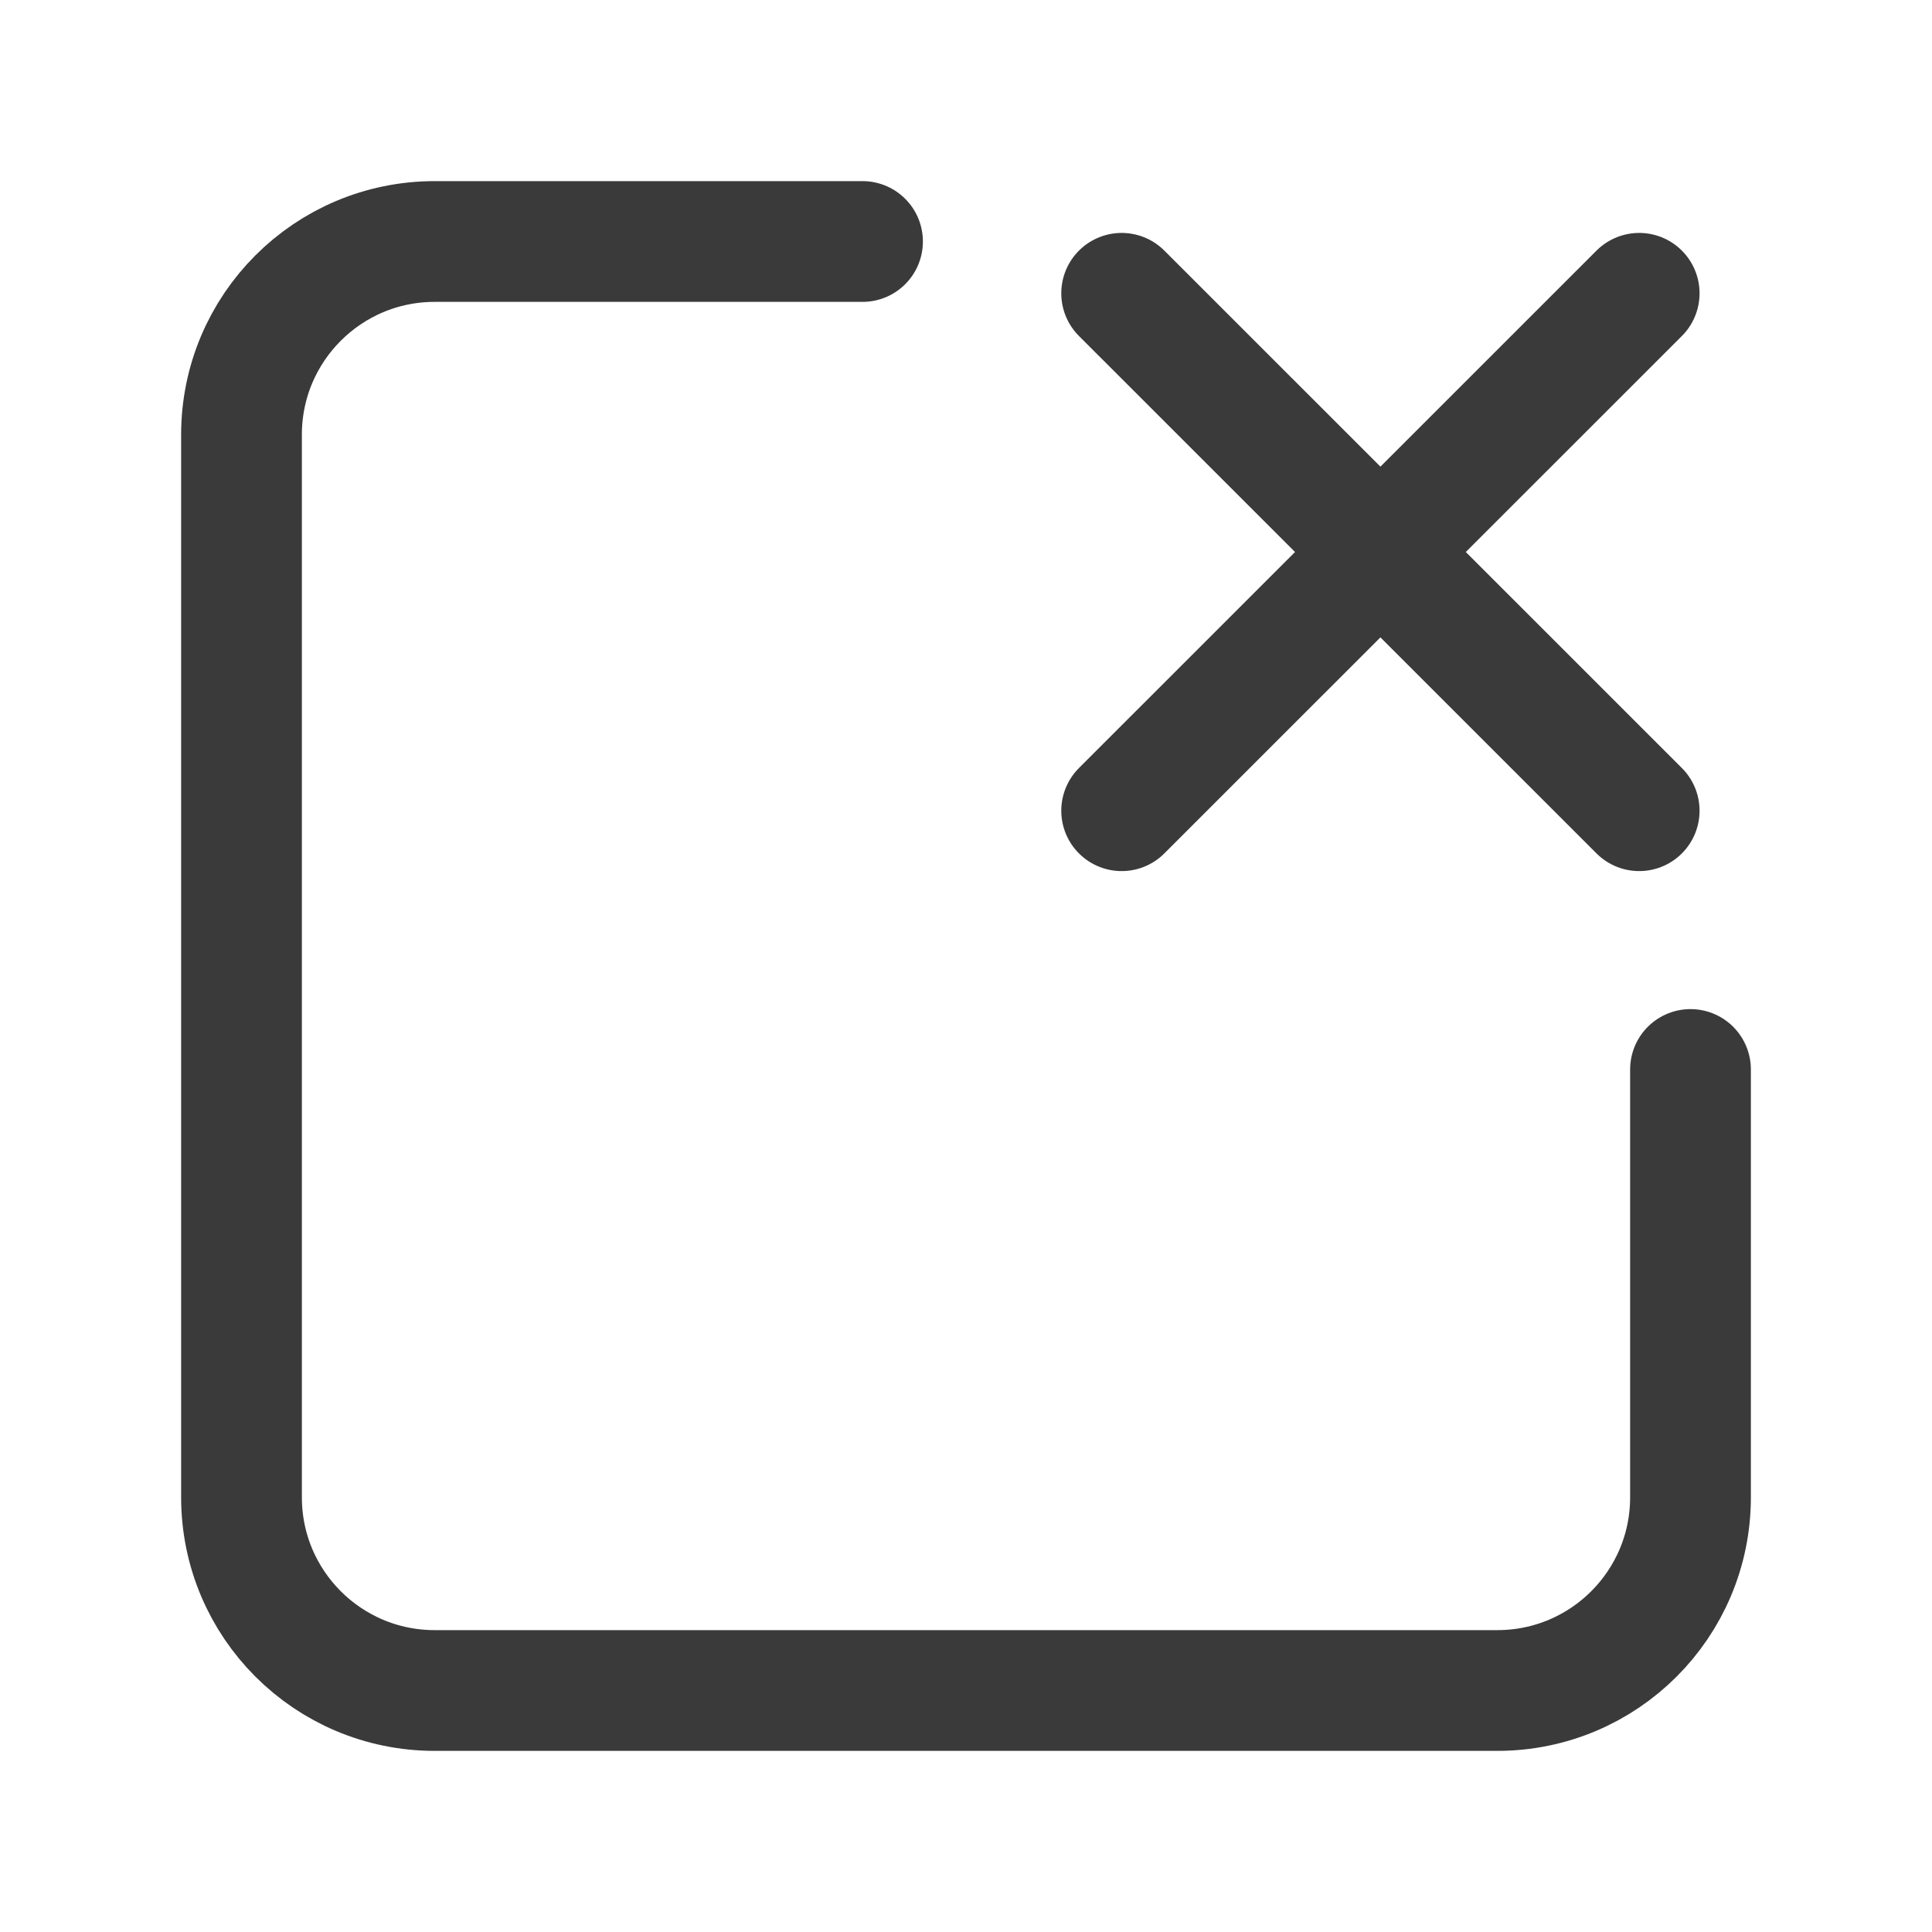
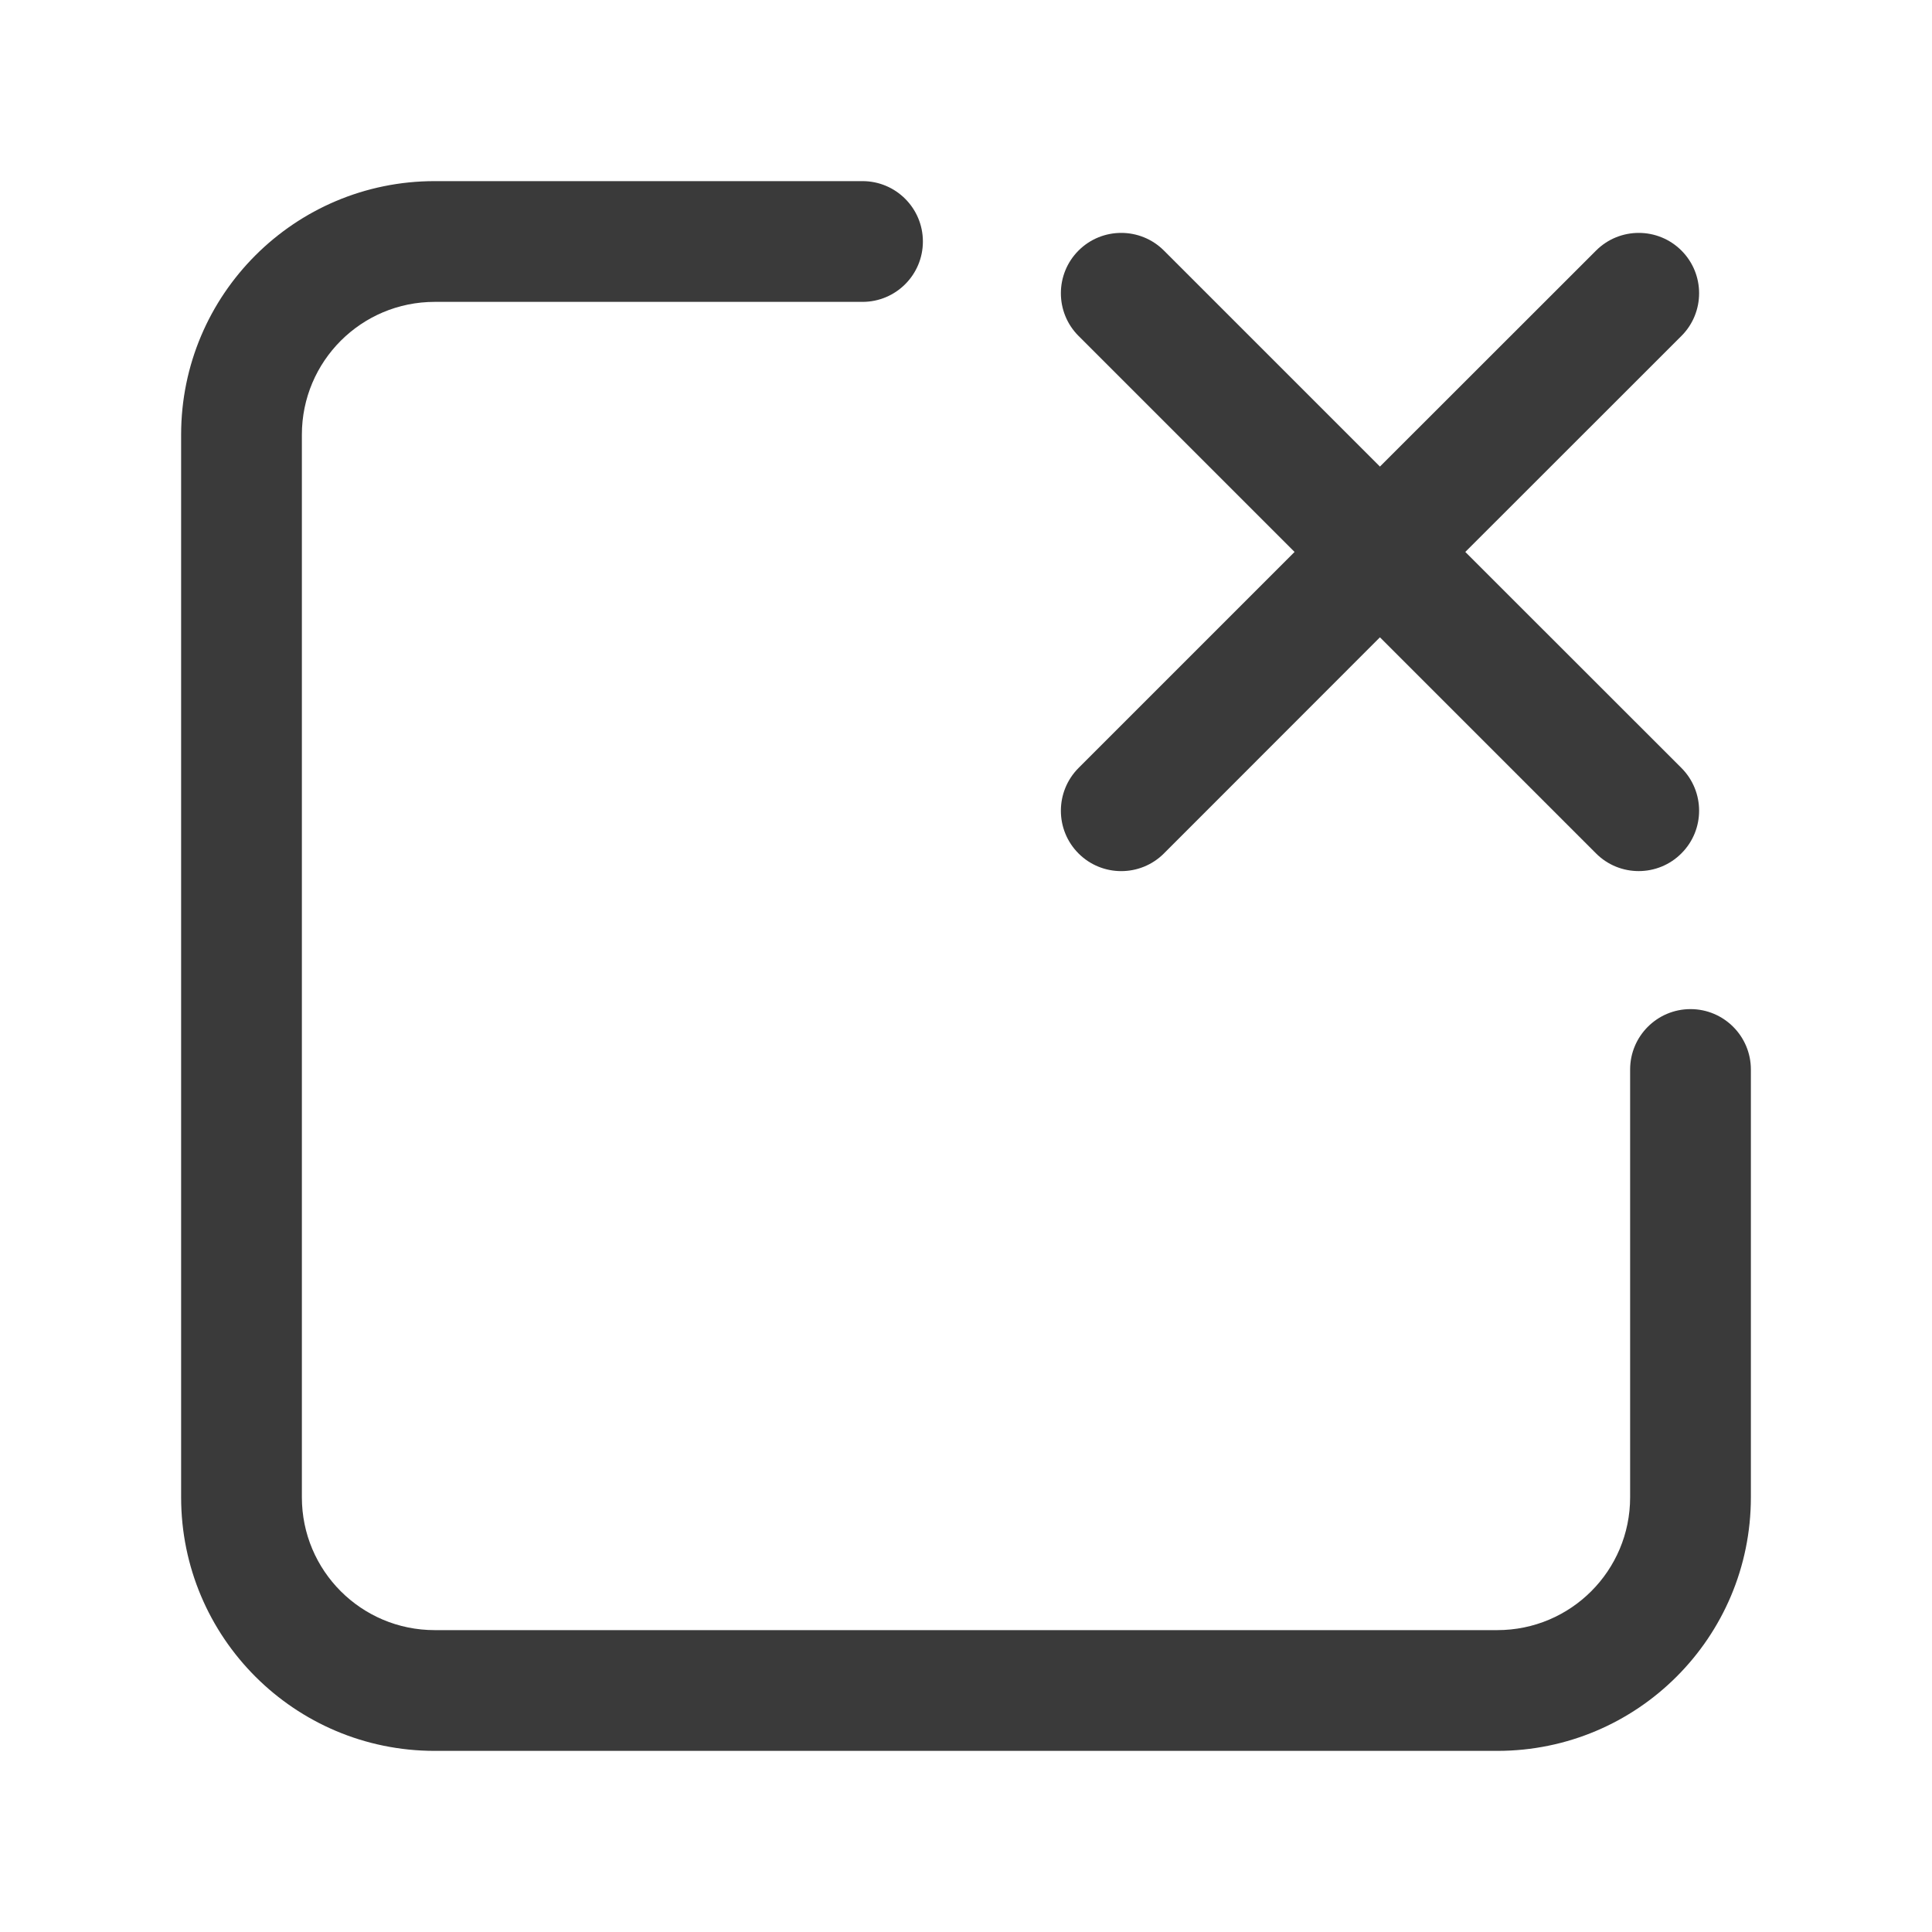
<svg xmlns="http://www.w3.org/2000/svg" width="16" height="16" viewBox="0 0 16 16" fill="none">
-   <path d="M7.143 2H3.6C2.716 2 2 2.716 2 3.6V12.4C2 13.284 2.716 14 3.6 14H12.4C13.284 14 14 13.284 14 12.4V8.857" stroke="#3A3A3A" stroke-linecap="round" stroke-linejoin="round" />
-   <path d="M9.289 2.429L13.575 6.714" stroke="#3A3A3A" stroke-linecap="round" stroke-linejoin="round" />
-   <path d="M9.289 6.714L13.575 2.429" stroke="#3A3A3A" stroke-linecap="round" stroke-linejoin="round" />
+   <path d="M1.5 12.4V3.6C1.5 2.44 2.44 1.5 3.6 1.5H7.143C7.419 1.5 7.643 1.724 7.643 2C7.643 2.276 7.419 2.5 7.143 2.5H3.6C2.992 2.5 2.5 2.992 2.5 3.6V12.4C2.5 13.008 2.992 13.5 3.6 13.5H12.4C13.008 13.5 13.5 13.008 13.5 12.4V8.857C13.5 8.581 13.724 8.357 14 8.357C14.276 8.357 14.5 8.581 14.5 8.857V12.4C14.5 13.56 13.56 14.5 12.4 14.5H3.6C2.44 14.5 1.5 13.56 1.5 12.4Z" fill="#3A3A3A" />
+   <path d="M13.218 2.075C13.413 1.88 13.73 1.88 13.925 2.075C14.12 2.27 14.12 2.587 13.925 2.782L12.135 4.571L13.925 6.36C14.12 6.556 14.12 6.872 13.925 7.067C13.73 7.263 13.412 7.263 13.217 7.067L11.428 5.278L9.639 7.068C9.444 7.263 9.127 7.263 8.932 7.068C8.737 6.873 8.737 6.556 8.932 6.36L10.721 4.571L8.932 2.782C8.737 2.587 8.737 2.27 8.932 2.075C9.127 1.88 9.444 1.88 9.639 2.075L11.428 3.864L13.218 2.075Z" fill="#3A3A3A" />
</svg>
